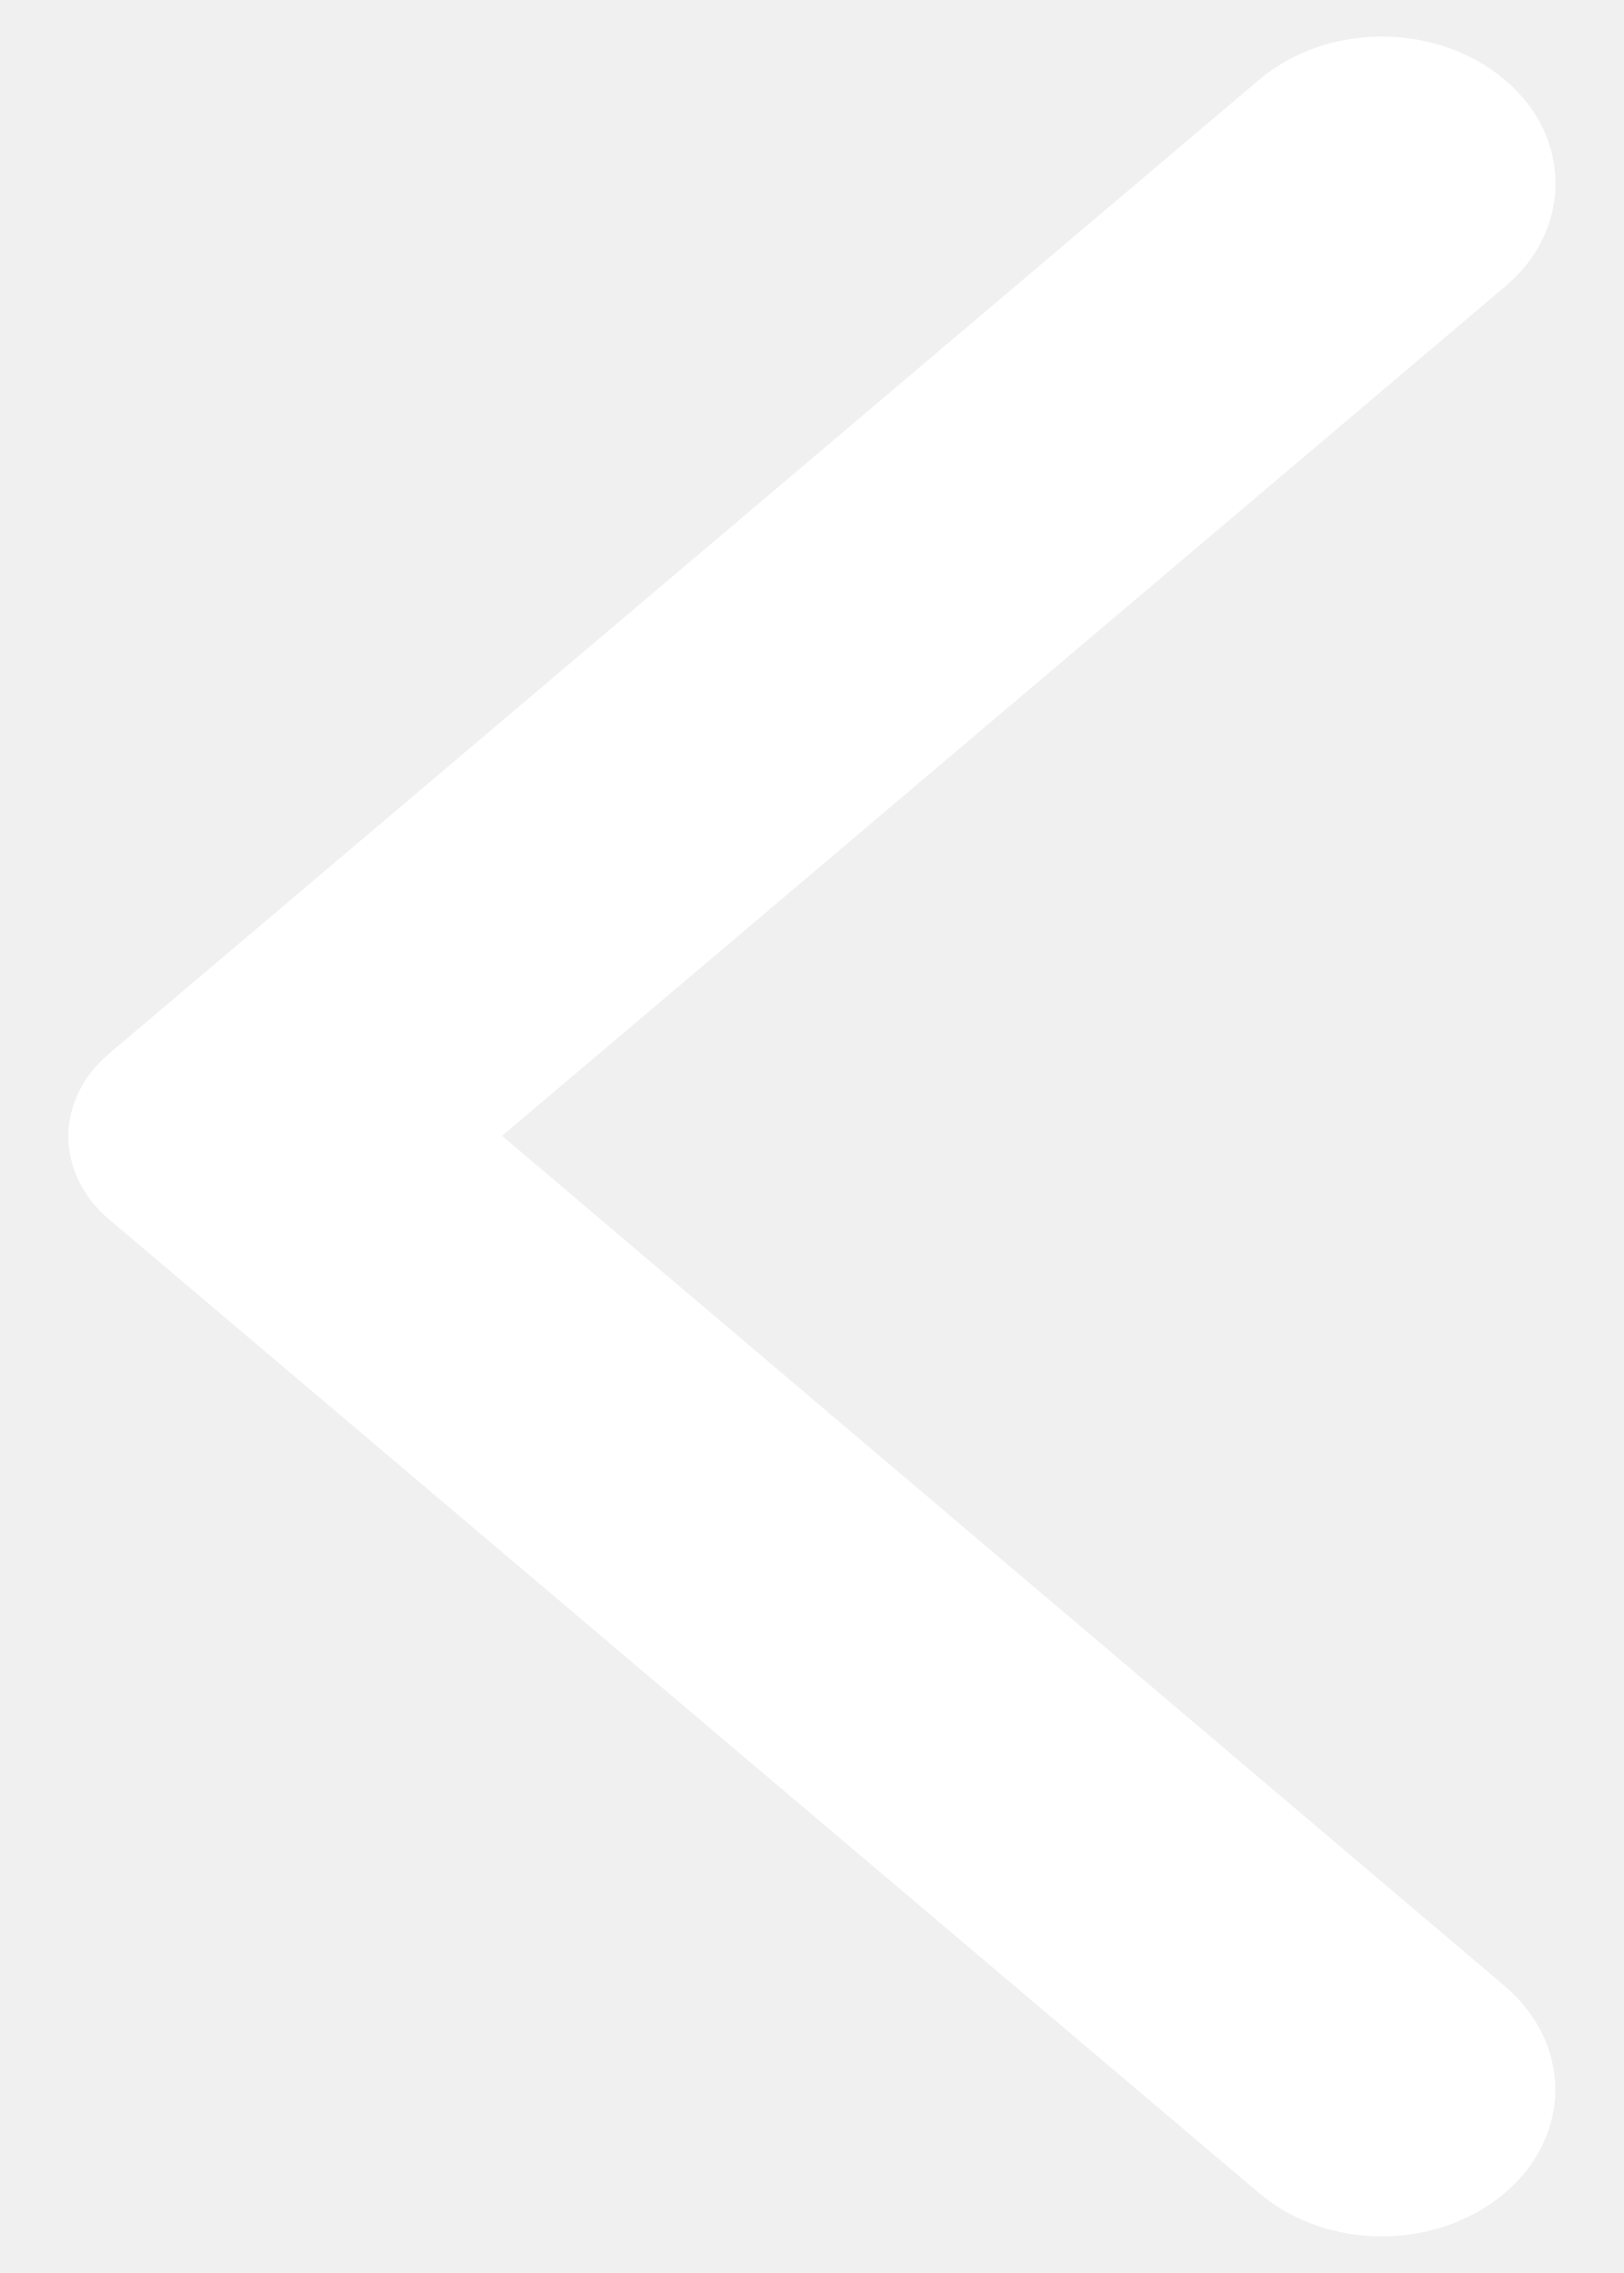
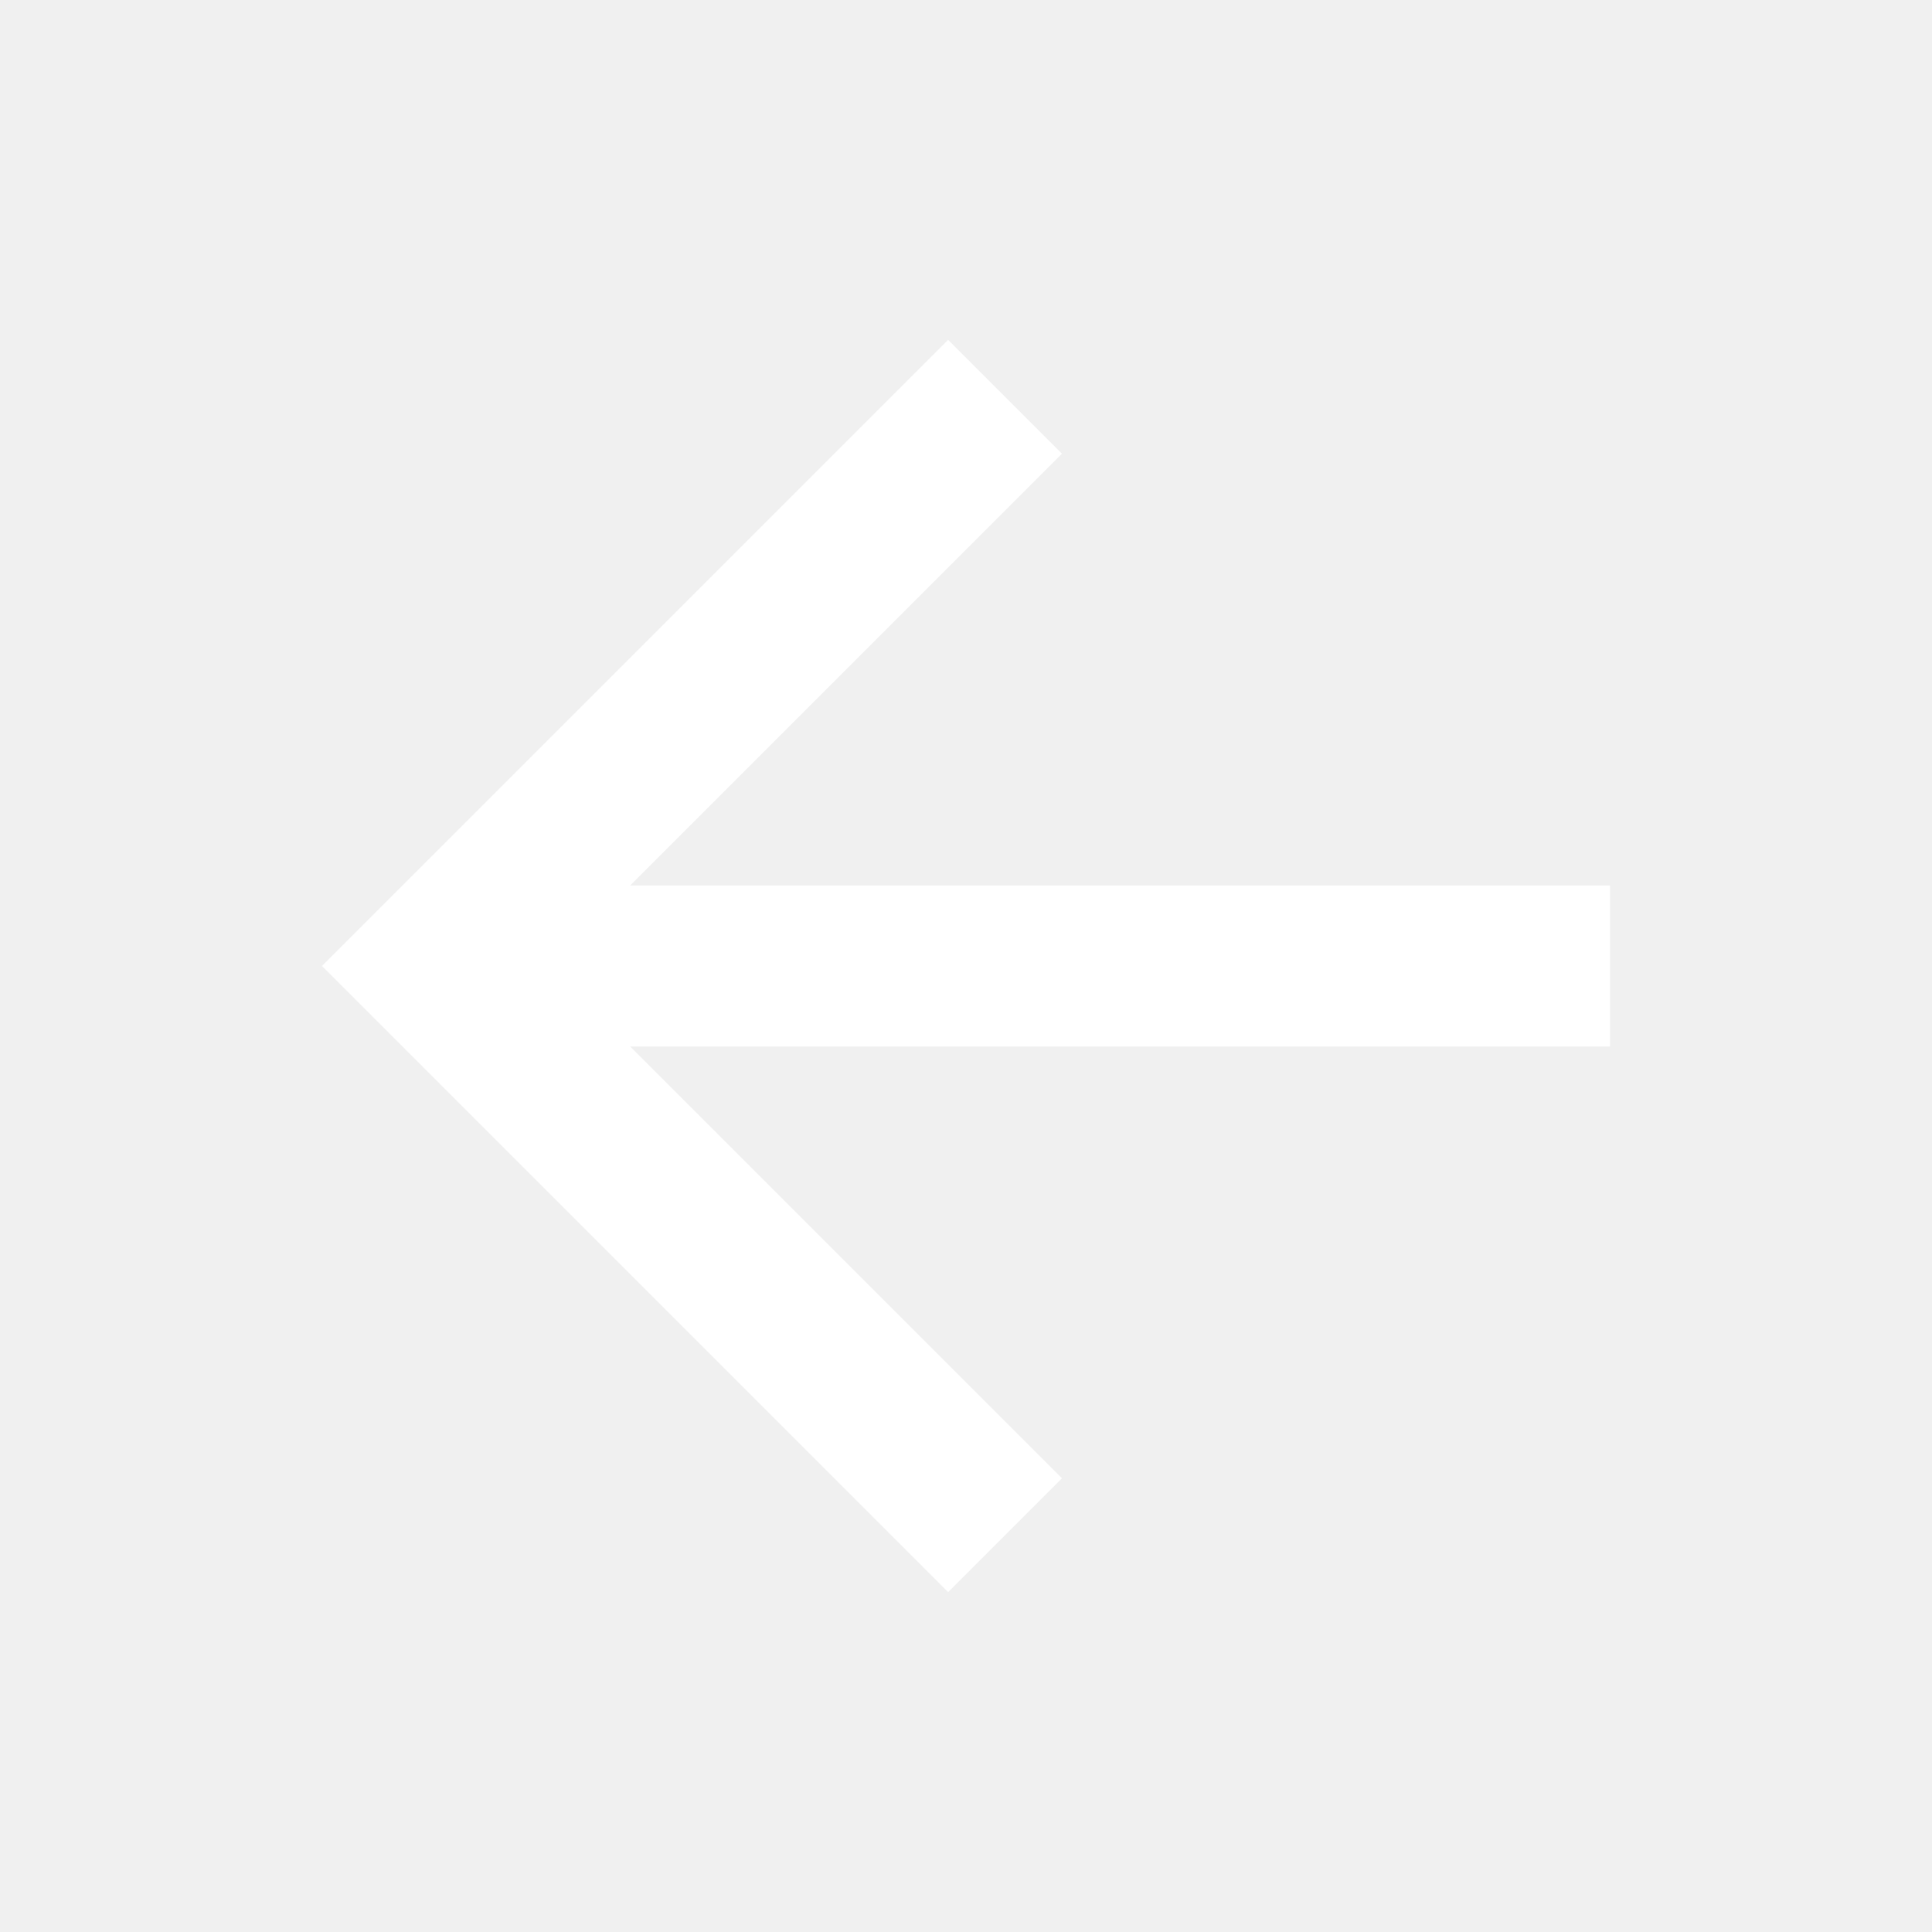
- <svg xmlns="http://www.w3.org/2000/svg" width="10" height="14" viewBox="0 0 10 14" fill="none">
-   <path d="M9.265 0.49C9.166 0.406 9.048 0.34 8.919 0.294C8.79 0.249 8.651 0.225 8.51 0.225C8.37 0.225 8.231 0.249 8.102 0.294C7.973 0.34 7.855 0.406 7.756 0.49L0.67 6.491C0.591 6.558 0.528 6.637 0.486 6.724C0.443 6.812 0.421 6.905 0.421 7C0.421 7.094 0.443 7.188 0.486 7.275C0.528 7.363 0.591 7.442 0.67 7.509L7.756 13.509C8.174 13.863 8.847 13.863 9.265 13.509C9.683 13.156 9.683 12.585 9.265 12.231L3.092 6.996L9.274 1.761C9.683 1.415 9.683 0.837 9.265 0.49Z" fill="white" />
+ <svg xmlns="http://www.w3.org/2000/svg" width="24" height="24" viewBox="0 0 24 24" fill="none">
+   <path d="M7.828 11H20V13H7.828L13.192 18.364L11.778 19.778L4 12L11.778 4.222L13.192 5.636L7.828 11Z" fill="white" />
</svg>
